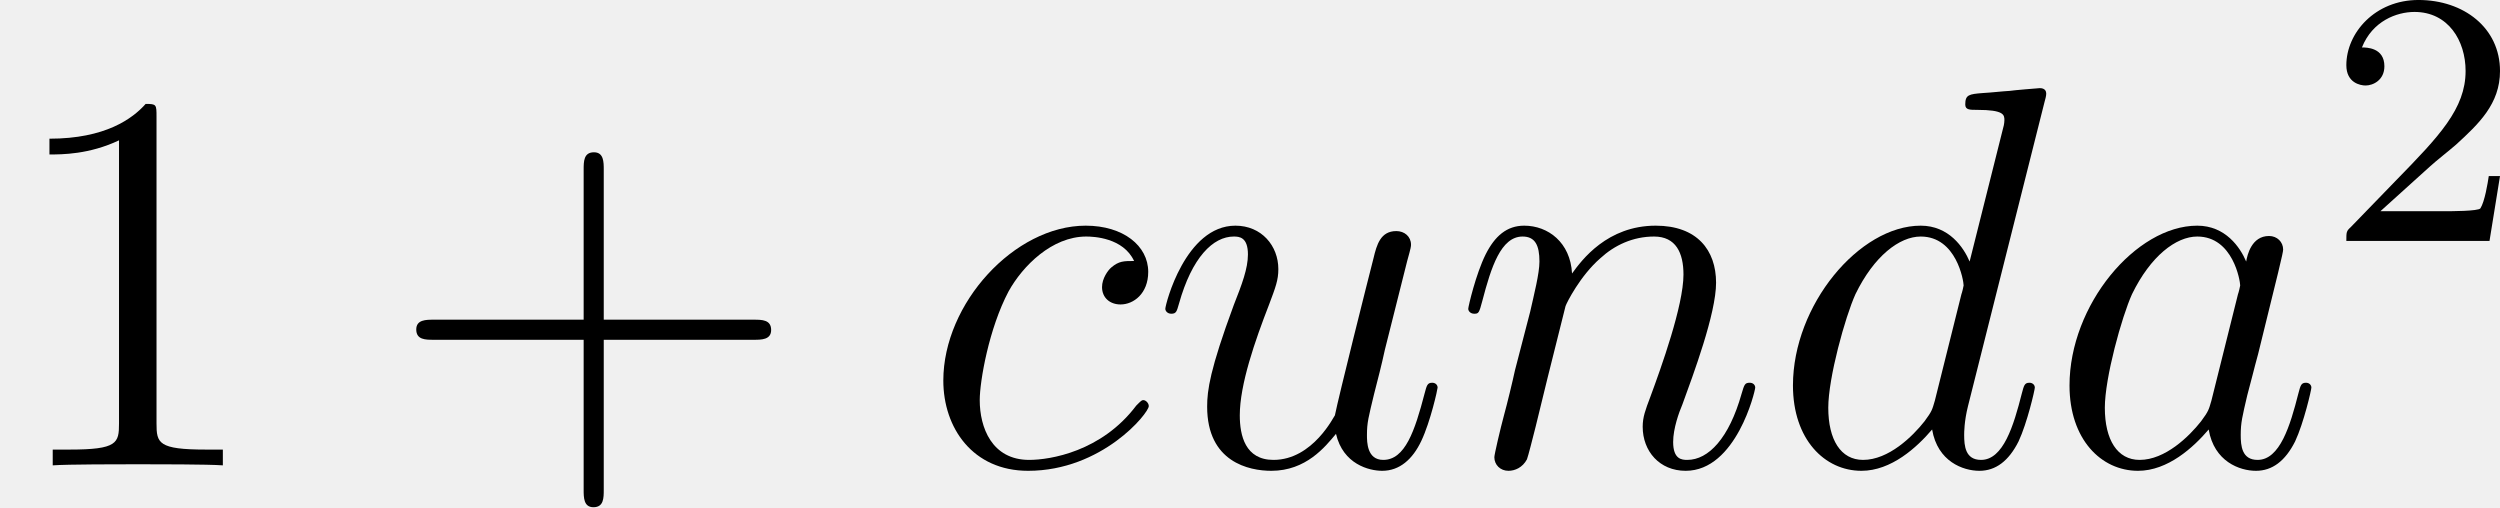
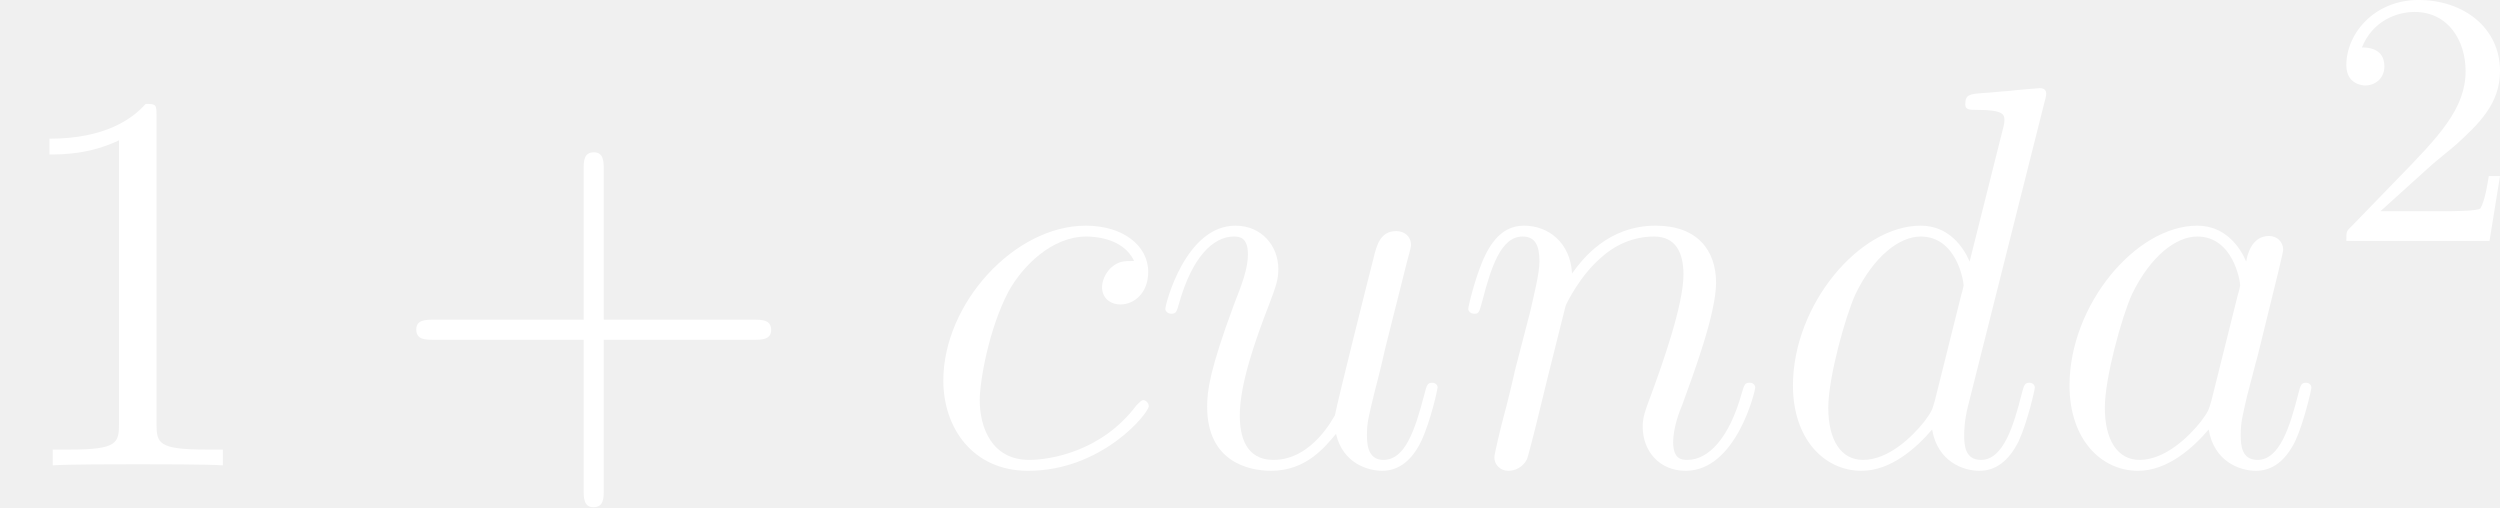
- <svg xmlns="http://www.w3.org/2000/svg" xmlns:xlink="http://www.w3.org/1999/xlink" version="1.1" width="62.137pt" height="12.607pt" viewBox="-.239 -.235 62.137 12.607">
-   <defs>
+ <svg xmlns="http://www.w3.org/2000/svg" xmlns:xlink="http://www.w3.org/1999/xlink" version="1.1" width="62.137pt" height="12.607pt" viewBox="-.239 -.235 62.137 12.607" id="svg29">
+   <defs id="defs10">
    <path id="g1-50" d="M2.248-1.626C2.375-1.745 2.71-2.008 2.837-2.12C3.332-2.574 3.802-3.013 3.802-3.738C3.802-4.686 3.005-5.3 2.008-5.3C1.052-5.3 .422-4.575 .422-3.866C.422-3.475 .733-3.419 .845-3.419C1.012-3.419 1.259-3.539 1.259-3.842C1.259-4.256 .861-4.256 .765-4.256C.996-4.838 1.53-5.037 1.921-5.037C2.662-5.037 3.045-4.407 3.045-3.738C3.045-2.909 2.463-2.303 1.522-1.339L.518-.303C.422-.215 .422-.199 .422 0H3.571L3.802-1.427H3.555C3.531-1.267 3.467-.869 3.371-.717C3.324-.654 2.718-.654 2.59-.654H1.172L2.248-1.626Z" />
    <path id="g0-97" d="M3.599-1.423C3.539-1.219 3.539-1.196 3.371-.968C3.108-.634 2.582-.12 2.02-.12C1.53-.12 1.255-.562 1.255-1.267C1.255-1.925 1.626-3.264 1.853-3.766C2.26-4.603 2.821-5.033 3.288-5.033C4.077-5.033 4.232-4.053 4.232-3.957C4.232-3.945 4.196-3.79 4.184-3.766L3.599-1.423ZM4.364-4.483C4.232-4.794 3.909-5.272 3.288-5.272C1.937-5.272 .478-3.527 .478-1.757C.478-.574 1.172 .12 1.985 .12C2.642 .12 3.204-.395 3.539-.789C3.658-.084 4.22 .12 4.579 .12S5.224-.096 5.44-.526C5.631-.933 5.798-1.662 5.798-1.71C5.798-1.769 5.75-1.817 5.679-1.817C5.571-1.817 5.559-1.757 5.511-1.578C5.332-.873 5.105-.12 4.615-.12C4.268-.12 4.244-.43 4.244-.669C4.244-.944 4.28-1.076 4.388-1.542C4.471-1.841 4.531-2.104 4.627-2.451C5.069-4.244 5.177-4.674 5.177-4.746C5.177-4.914 5.045-5.045 4.866-5.045C4.483-5.045 4.388-4.627 4.364-4.483Z" />
    <path id="g0-99" d="M4.674-4.495C4.447-4.495 4.34-4.495 4.172-4.352C4.101-4.292 3.969-4.113 3.969-3.921C3.969-3.682 4.148-3.539 4.376-3.539C4.663-3.539 4.985-3.778 4.985-4.256C4.985-4.83 4.435-5.272 3.61-5.272C2.044-5.272 .478-3.563 .478-1.865C.478-.825 1.124 .12 2.343 .12C3.969 .12 4.997-1.148 4.997-1.303C4.997-1.375 4.926-1.435 4.878-1.435C4.842-1.435 4.83-1.423 4.722-1.315C3.957-.299 2.821-.12 2.367-.12C1.542-.12 1.279-.837 1.279-1.435C1.279-1.853 1.482-3.013 1.913-3.826C2.224-4.388 2.869-5.033 3.622-5.033C3.778-5.033 4.435-5.009 4.674-4.495Z" />
    <path id="g0-100" d="M6.013-7.998C6.025-8.046 6.049-8.118 6.049-8.177C6.049-8.297 5.93-8.297 5.906-8.297C5.894-8.297 5.308-8.249 5.248-8.237C5.045-8.225 4.866-8.201 4.651-8.189C4.352-8.165 4.268-8.153 4.268-7.938C4.268-7.819 4.364-7.819 4.531-7.819C5.117-7.819 5.129-7.711 5.129-7.592C5.129-7.52 5.105-7.424 5.093-7.388L4.364-4.483C4.232-4.794 3.909-5.272 3.288-5.272C1.937-5.272 .478-3.527 .478-1.757C.478-.574 1.172 .12 1.985 .12C2.642 .12 3.204-.395 3.539-.789C3.658-.084 4.22 .12 4.579 .12S5.224-.096 5.44-.526C5.631-.933 5.798-1.662 5.798-1.71C5.798-1.769 5.75-1.817 5.679-1.817C5.571-1.817 5.559-1.757 5.511-1.578C5.332-.873 5.105-.12 4.615-.12C4.268-.12 4.244-.43 4.244-.669C4.244-.717 4.244-.968 4.328-1.303L6.013-7.998ZM3.599-1.423C3.539-1.219 3.539-1.196 3.371-.968C3.108-.634 2.582-.12 2.02-.12C1.53-.12 1.255-.562 1.255-1.267C1.255-1.925 1.626-3.264 1.853-3.766C2.26-4.603 2.821-5.033 3.288-5.033C4.077-5.033 4.232-4.053 4.232-3.957C4.232-3.945 4.196-3.79 4.184-3.766L3.599-1.423Z" />
    <path id="g0-110" d="M2.463-3.503C2.487-3.575 2.786-4.172 3.228-4.555C3.539-4.842 3.945-5.033 4.411-5.033C4.89-5.033 5.057-4.674 5.057-4.196C5.057-3.515 4.567-2.152 4.328-1.506C4.22-1.219 4.16-1.064 4.16-.849C4.16-.311 4.531 .12 5.105 .12C6.217 .12 6.635-1.638 6.635-1.71C6.635-1.769 6.587-1.817 6.516-1.817C6.408-1.817 6.396-1.781 6.336-1.578C6.061-.598 5.607-.12 5.141-.12C5.021-.12 4.83-.132 4.83-.514C4.83-.813 4.961-1.172 5.033-1.339C5.272-1.997 5.774-3.335 5.774-4.017C5.774-4.734 5.356-5.272 4.447-5.272C3.383-5.272 2.821-4.519 2.606-4.22C2.57-4.902 2.08-5.272 1.554-5.272C1.172-5.272 .909-5.045 .705-4.639C.49-4.208 .323-3.491 .323-3.443S.371-3.335 .454-3.335C.55-3.335 .562-3.347 .634-3.622C.825-4.352 1.04-5.033 1.518-5.033C1.793-5.033 1.889-4.842 1.889-4.483C1.889-4.22 1.769-3.754 1.686-3.383L1.351-2.092C1.303-1.865 1.172-1.327 1.112-1.112C1.028-.801 .897-.239 .897-.179C.897-.012 1.028 .12 1.207 .12C1.351 .12 1.518 .048 1.614-.132C1.638-.191 1.745-.61 1.805-.849L2.068-1.925L2.463-3.503Z" />
    <path id="g0-117" d="M4.077-.693C4.232-.024 4.806 .12 5.093 .12C5.475 .12 5.762-.132 5.954-.538C6.157-.968 6.312-1.674 6.312-1.71C6.312-1.769 6.265-1.817 6.193-1.817C6.085-1.817 6.073-1.757 6.025-1.578C5.81-.753 5.595-.12 5.117-.12C4.758-.12 4.758-.514 4.758-.669C4.758-.944 4.794-1.064 4.914-1.566C4.997-1.889 5.081-2.212 5.153-2.546L5.643-4.495C5.727-4.794 5.727-4.818 5.727-4.854C5.727-5.033 5.583-5.153 5.404-5.153C5.057-5.153 4.973-4.854 4.902-4.555C4.782-4.089 4.136-1.518 4.053-1.1C4.041-1.1 3.575-.12 2.702-.12C2.08-.12 1.961-.658 1.961-1.1C1.961-1.781 2.295-2.738 2.606-3.539C2.75-3.921 2.809-4.077 2.809-4.316C2.809-4.83 2.439-5.272 1.865-5.272C.765-5.272 .323-3.539 .323-3.443C.323-3.395 .371-3.335 .454-3.335C.562-3.335 .574-3.383 .622-3.551C.909-4.579 1.375-5.033 1.829-5.033C1.949-5.033 2.14-5.021 2.14-4.639C2.14-4.328 2.008-3.981 1.829-3.527C1.303-2.104 1.243-1.65 1.243-1.291C1.243-.072 2.164 .12 2.654 .12C3.419 .12 3.838-.406 4.077-.693Z" />
    <path id="g2-43" d="M4.77-2.762H8.07C8.237-2.762 8.452-2.762 8.452-2.977C8.452-3.204 8.249-3.204 8.07-3.204H4.77V-6.504C4.77-6.671 4.77-6.886 4.555-6.886C4.328-6.886 4.328-6.683 4.328-6.504V-3.204H1.028C.861-3.204 .646-3.204 .646-2.989C.646-2.762 .849-2.762 1.028-2.762H4.328V.538C4.328 .705 4.328 .921 4.543 .921C4.77 .921 4.77 .717 4.77 .538V-2.762Z" />
    <path id="g2-49" d="M3.443-7.663C3.443-7.938 3.443-7.95 3.204-7.95C2.917-7.627 2.319-7.185 1.088-7.185V-6.838C1.363-6.838 1.961-6.838 2.618-7.149V-.921C2.618-.49 2.582-.347 1.53-.347H1.16V0C1.482-.024 2.642-.024 3.037-.024S4.579-.024 4.902 0V-.347H4.531C3.479-.347 3.443-.49 3.443-.921V-7.663Z" />
  </defs>
-   <g id="page1" transform="matrix(1.13 0 0 1.13 -63.98604 -62.96959)">
-     <use x="56.413" y="65.753" xlink:href="#g2-49" />
-     <use x="64.923" y="65.753" xlink:href="#g2-43" />
-     <use x="76.684" y="65.753" xlink:href="#g0-99" />
-     <use x="81.722" y="65.753" xlink:href="#g0-117" />
-     <use x="88.385" y="65.753" xlink:href="#g0-110" />
-     <use x="95.372" y="65.753" xlink:href="#g0-100" />
-     <use x="101.455" y="65.753" xlink:href="#g0-97" />
-     <use x="107.6" y="60.817" xlink:href="#g1-50" />
+   <g id="page1" transform="matrix(1.13 0 0 1.13 -63.98604 -62.96959)" style="stroke:none;stroke-opacity:1">
+     <use x="56.413" y="65.753" xlink:href="#g2-49" id="use12" style="stroke:none;stroke-opacity:1;fill:#ffffff" />
+     <use x="64.923" y="65.753" xlink:href="#g2-43" id="use14" style="stroke:none;stroke-opacity:1;fill:#ffffff" />
+     <use x="76.684" y="65.753" xlink:href="#g0-99" id="use16" style="stroke:none;stroke-opacity:1;fill:#ffffff" />
+     <use x="81.722" y="65.753" xlink:href="#g0-117" id="use18" style="stroke:none;stroke-opacity:1;fill:#ffffff" />
+     <use x="88.385" y="65.753" xlink:href="#g0-110" id="use20" style="stroke:none;stroke-opacity:1;fill:#ffffff" />
+     <use x="95.372" y="65.753" xlink:href="#g0-100" id="use22" style="stroke:none;stroke-opacity:1;fill:#ffffff" />
+     <use x="101.455" y="65.753" xlink:href="#g0-97" id="use24" style="stroke:none;stroke-opacity:1;fill:#ffffff" />
+     <use x="107.6" y="60.817" xlink:href="#g1-50" id="use26" style="stroke:none;stroke-opacity:1;fill:#ffffff" />
  </g>
</svg>
